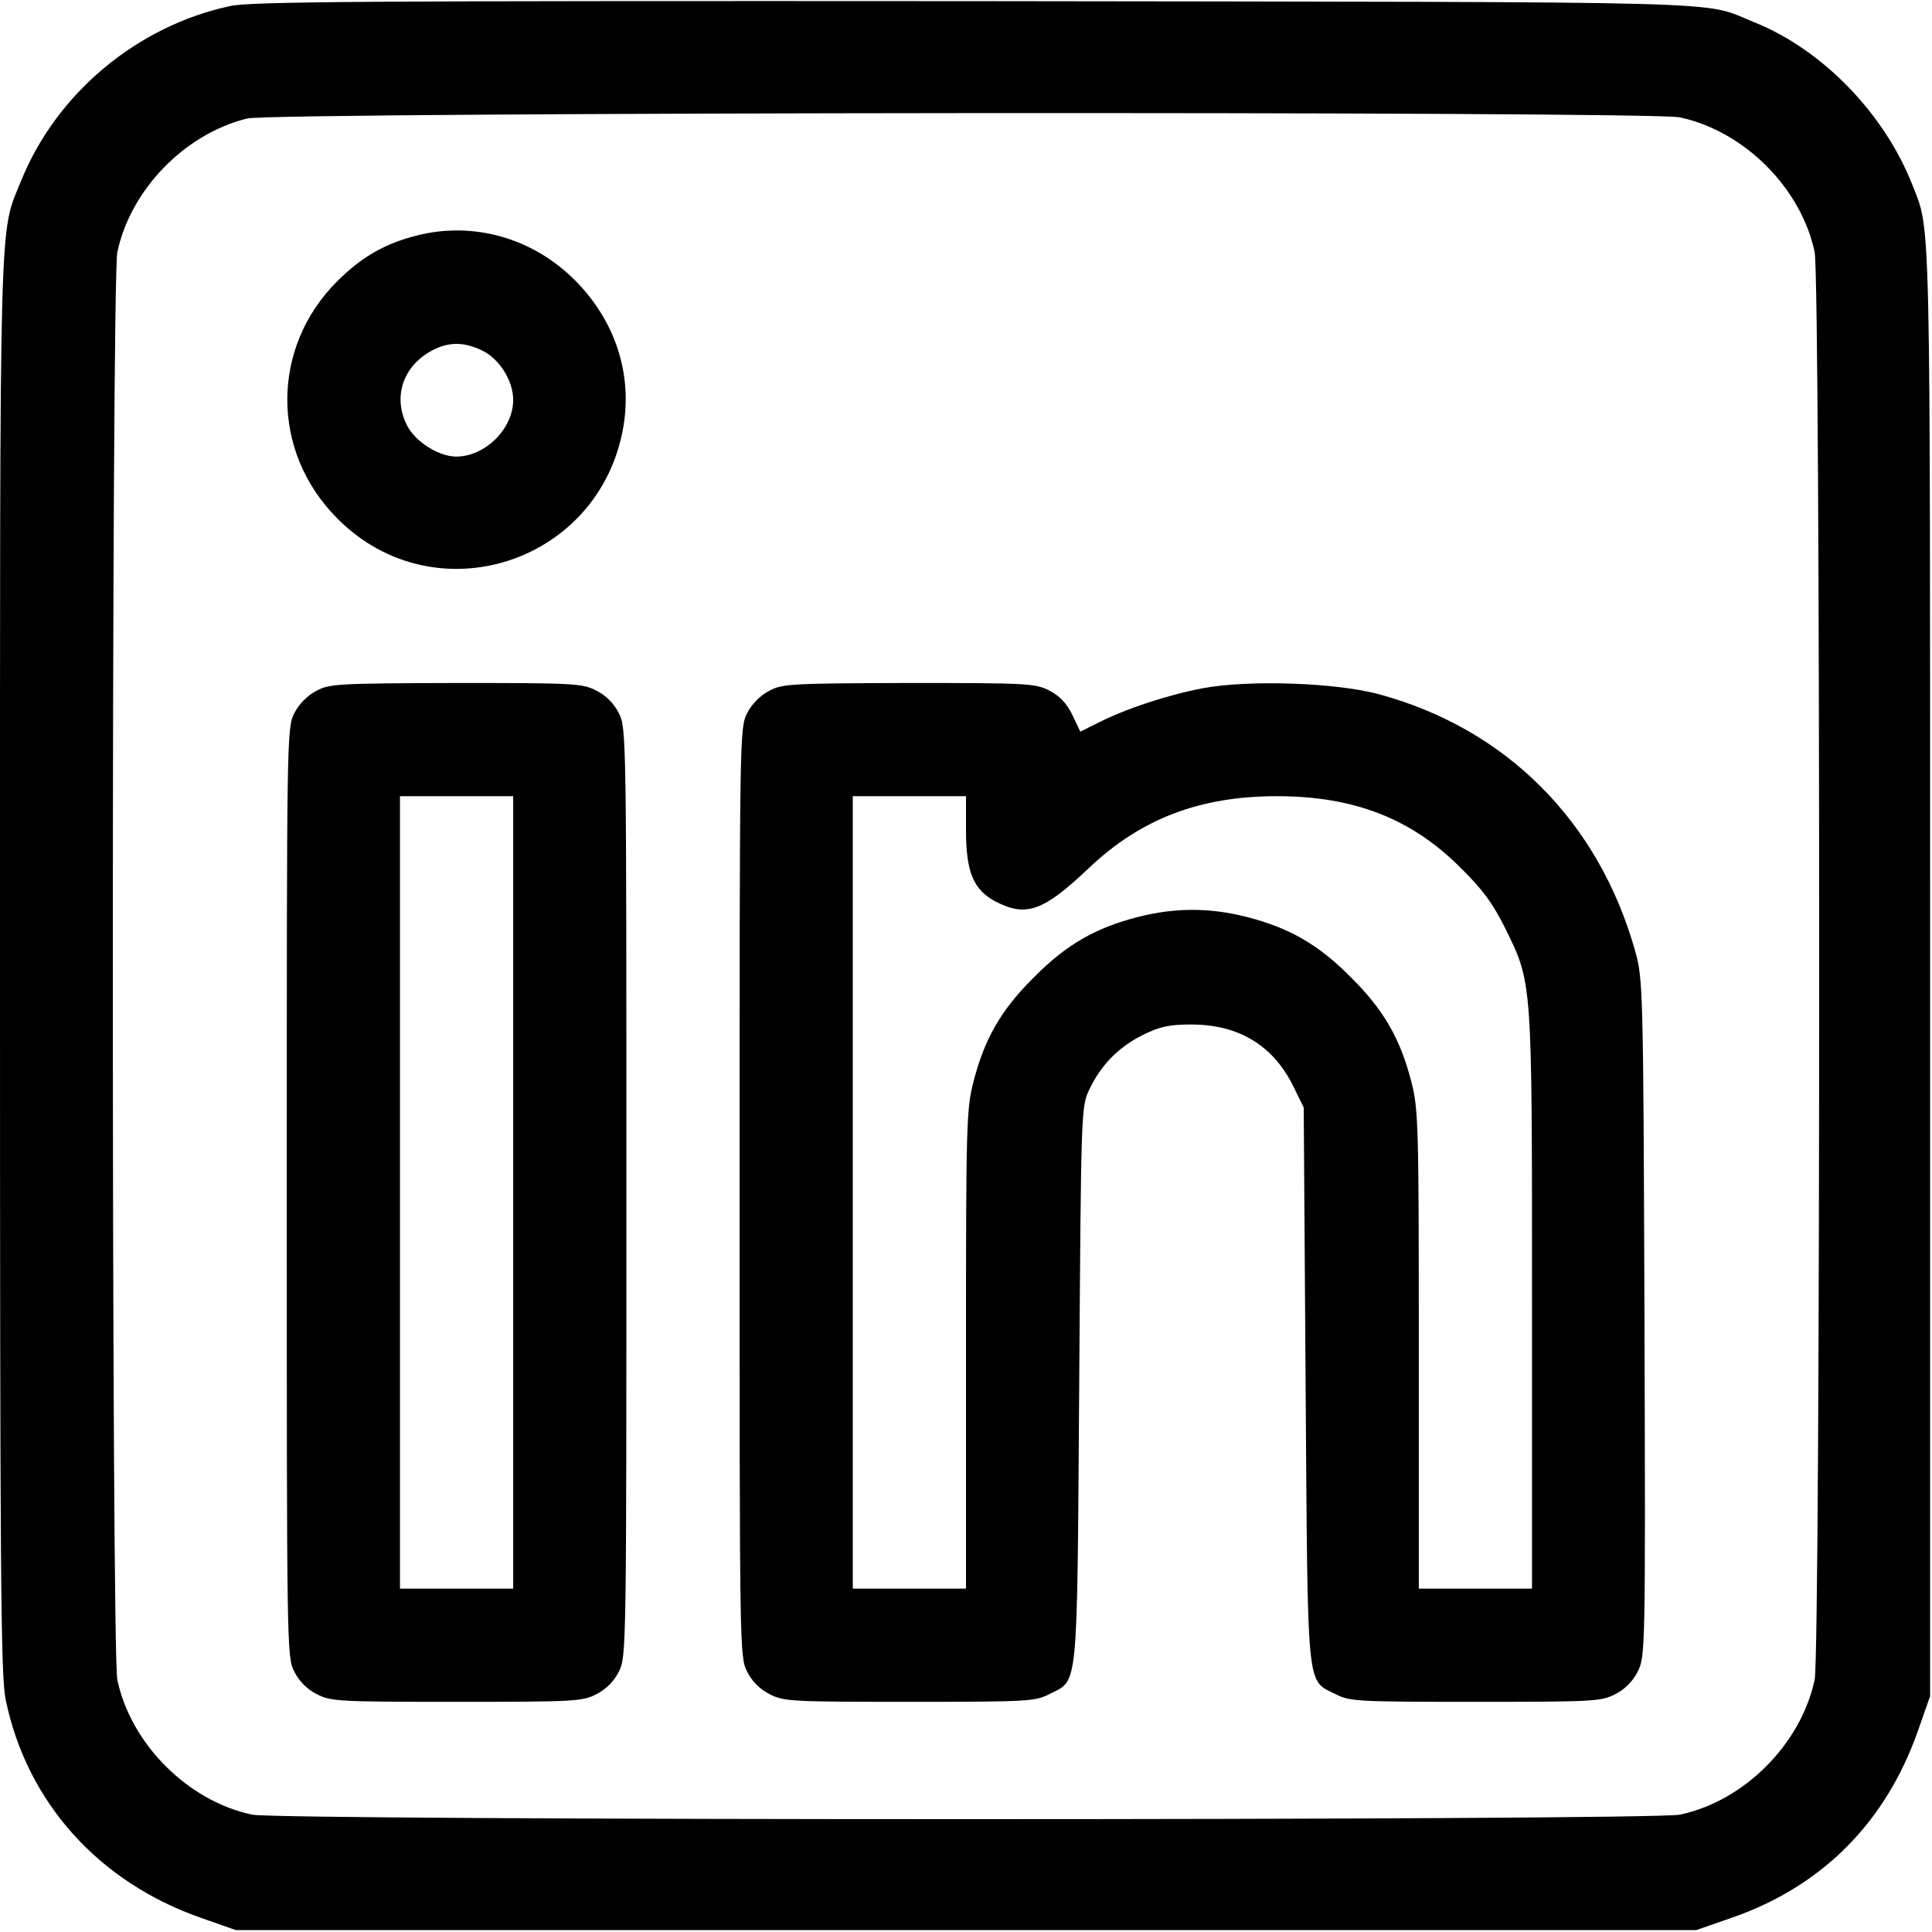
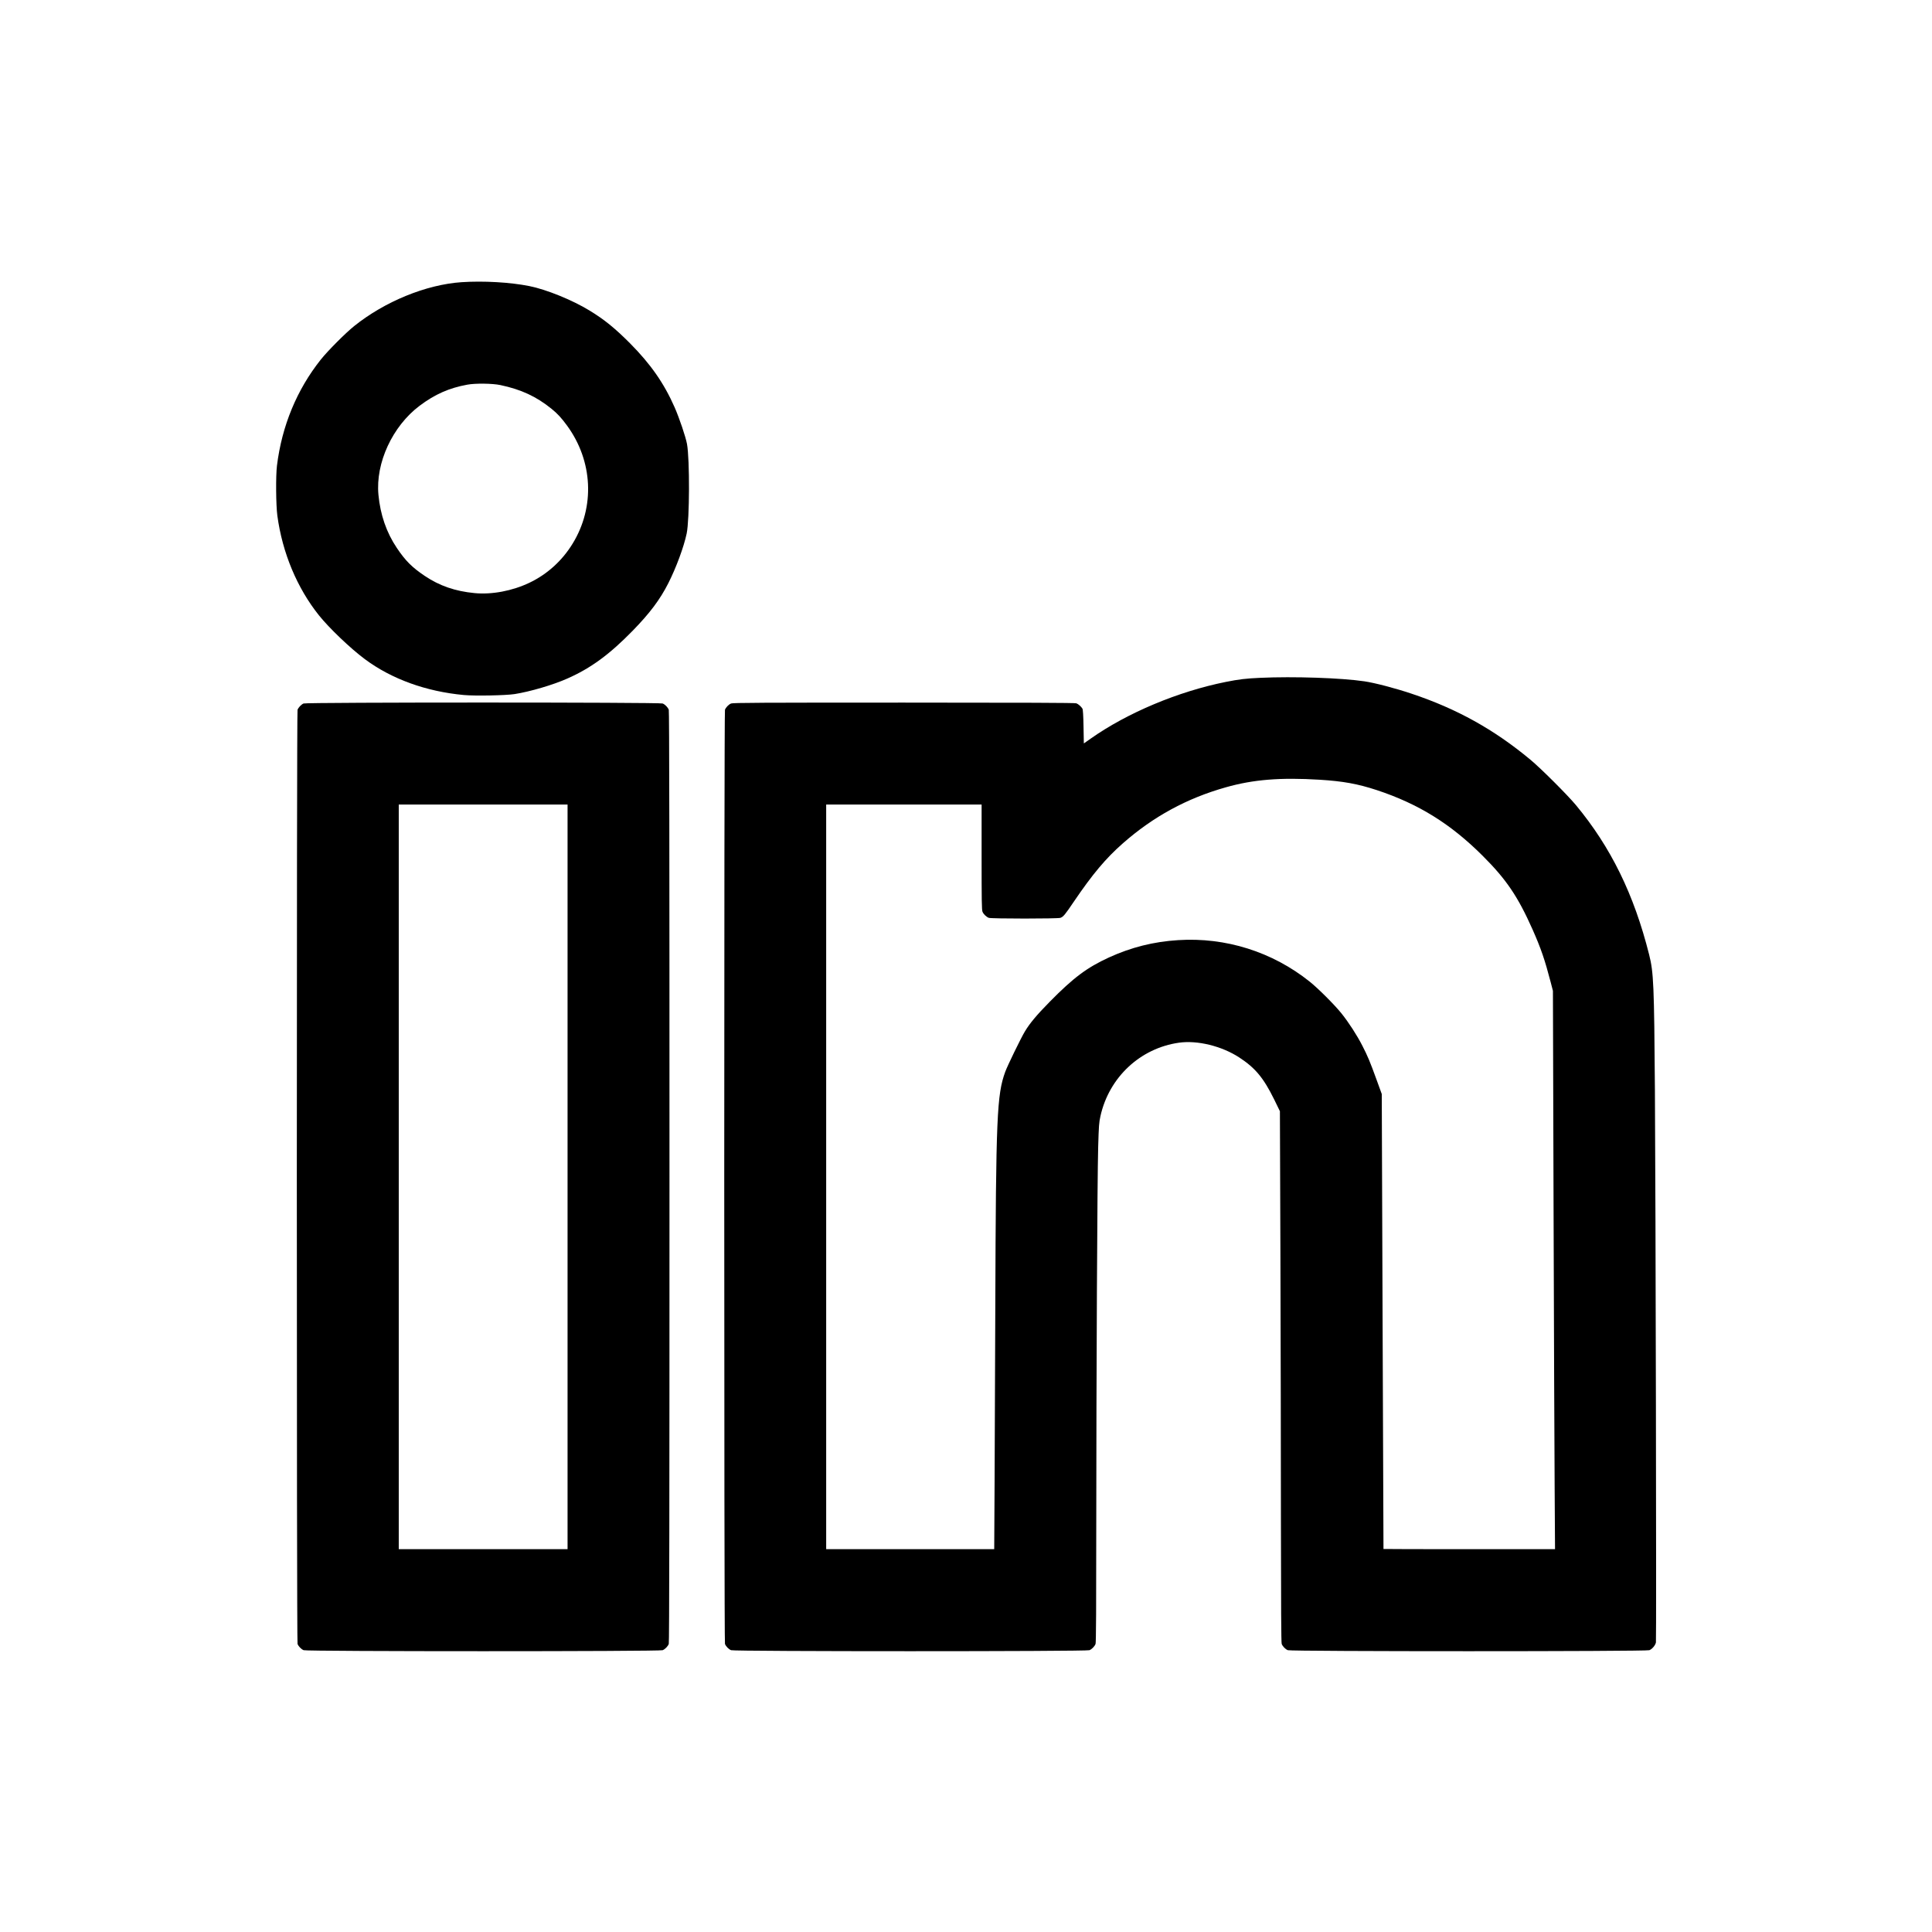
- <svg xmlns="http://www.w3.org/2000/svg" version="1.0" width="512pt" height="512pt" viewBox="0 0 512 512" preserveAspectRatio="xMidYMid meet">
-   <g transform="translate(0,512) scale(0.1,-0.1)" fill="#000000" stroke="none">
-     <path d="M610 5104 c-247 -53 -460 -231 -554 -463 -59 -145 -56 -41 -56 -2081 0 -1629 2 -1880 15 -1944 56 -272 246 -484 519 -579 l91 -32 1935 0 1935 0 95 33 c239 83 408 253 493 496 l32 91 0 1925 c0 2047 2 1954 -47 2080 -74 189 -239 359 -419 431 -145 58 17 53 -2064 56 -1616 1 -1920 -1 -1975 -13z m3842 -295 c171 -37 321 -187 357 -357 16 -76 16 -3709 0 -3784 -37 -171 -187 -321 -357 -357 -76 -16 -3709 -16 -3784 0 -170 36 -321 187 -357 357 -16 75 -16 3709 0 3784 35 165 178 313 344 354 69 17 3717 20 3797 3z" />
-     <path d="M1105 4496 c-84 -21 -147 -57 -211 -121 -177 -176 -177 -453 1 -630 258 -259 695 -118 757 244 24 141 -22 281 -127 387 -112 113 -269 158 -420 120z m175 -306 c45 -23 80 -80 80 -130 0 -76 -74 -150 -151 -150 -46 0 -108 39 -130 82 -37 72 -14 151 57 194 48 29 92 30 144 4z" />
-     <path d="M838 3289 c-23 -12 -46 -35 -58 -59 -20 -39 -20 -57 -20 -1270 0 -1214 0 -1231 20 -1270 13 -26 34 -47 60 -60 37 -19 58 -20 370 -20 312 0 333 1 370 20 26 13 47 34 60 60 20 39 20 56 20 1270 0 1214 0 1231 -20 1270 -13 26 -34 47 -60 60 -37 19 -58 20 -372 20 -312 -1 -335 -2 -370 -21z m522 -1329 l0 -1050 -150 0 -150 0 0 1050 0 1050 150 0 150 0 0 -1050z" />
-     <path d="M2038 3289 c-23 -12 -46 -35 -58 -59 -20 -39 -20 -57 -20 -1270 0 -1214 0 -1231 20 -1270 13 -26 34 -47 60 -60 37 -19 58 -20 370 -20 312 0 333 1 370 20 79 40 74 -5 80 820 5 721 5 736 26 781 31 66 78 114 142 146 47 23 70 28 132 28 124 -1 214 -56 267 -163 l28 -57 5 -735 c6 -825 1 -780 80 -820 37 -19 58 -20 370 -20 312 0 333 1 370 20 26 13 47 34 60 60 20 40 21 50 18 938 -3 883 -4 898 -25 973 -97 343 -342 588 -678 679 -113 31 -346 39 -468 16 -94 -18 -203 -54 -278 -92 l-46 -23 -21 44 c-15 31 -33 50 -61 65 -38 19 -58 20 -373 20 -312 -1 -335 -2 -370 -21z m522 -369 c0 -112 20 -159 80 -190 80 -41 126 -24 245 89 138 131 294 191 499 191 204 0 356 -59 486 -189 60 -59 86 -95 119 -161 72 -147 71 -132 71 -987 l0 -763 -150 0 -150 0 0 633 c0 598 -1 638 -20 711 -29 113 -73 190 -160 276 -86 87 -163 131 -276 160 -98 25 -190 25 -288 0 -113 -29 -190 -73 -276 -160 -87 -86 -131 -163 -160 -276 -19 -73 -20 -113 -20 -711 l0 -633 -150 0 -150 0 0 1050 0 1050 150 0 150 0 0 -90z" />
+ <svg xmlns="http://www.w3.org/2000/svg" version="1.0" width="3033pt" height="3033pt" viewBox="0 0 3033 3033" preserveAspectRatio="xMidYMid meet">
+   <g transform="translate(0,3033) scale(0.1,-0.1)" fill="#000000" stroke="none">
+     <path d="M7245 25900 c-556 -38 -1204 -303 -1685 -689 -137 -110 -413 -387 -524 -526 -376 -473 -611 -1041 -688 -1665 -20 -160 -16 -622 6 -785 79 -584 310 -1136 653 -1565 161 -201 494 -519 721 -688 419 -312 961 -508 1554 -563 173 -16 658 -7 798 15 241 38 600 143 825 243 370 163 664 379 1030 754 267 274 427 487 557 744 122 240 244 570 288 780 46 221 49 1162 5 1405 -21 113 -119 403 -194 575 -166 377 -375 678 -701 1006 -236 237 -405 374 -635 514 -272 166 -677 330 -945 384 -301 60 -719 84 -1065 61z m610 -1615 c327 -69 564 -180 800 -370 97 -78 158 -145 246 -265 408 -557 442 -1279 88 -1855 -164 -268 -399 -481 -679 -614 -269 -128 -588 -188 -859 -162 -304 29 -551 114 -783 270 -201 135 -304 239 -439 440 -162 241 -259 522 -288 834 -47 499 220 1076 645 1396 242 182 465 280 749 332 127 24 397 20 520 -6z" />
+     <path d="M19785 19689 c-224 -10 -335 -23 -540 -64 -746 -149 -1548 -485 -2122 -890 l-108 -76 -5 263 c-3 173 -9 270 -17 283 -18 31 -65 73 -96 84 -20 8 -839 11 -2708 11 -2253 0 -2685 -2 -2712 -14 -39 -16 -82 -61 -96 -99 -15 -40 -15 -14624 0 -14664 14 -38 57 -83 96 -99 48 -21 5578 -21 5626 0 39 16 82 61 96 99 8 20 11 594 11 1870 1 2344 16 5452 30 5932 10 338 13 380 36 485 136 608 624 1065 1233 1151 289 41 672 -53 946 -232 251 -164 381 -320 548 -659 l90 -185 8 -2285 c4 -1257 8 -3132 8 -4167 1 -1304 4 -1890 12 -1910 14 -38 57 -83 96 -99 48 -21 5627 -21 5676 0 45 18 95 78 103 123 9 48 -4 6970 -16 8673 -12 1652 -20 1844 -91 2125 -238 946 -600 1684 -1149 2346 -136 163 -550 576 -715 713 -571 475 -1155 799 -1865 1036 -259 87 -578 170 -740 194 -364 54 -1112 79 -1635 55z m935 -1600 c367 -23 593 -64 895 -163 653 -216 1158 -529 1661 -1031 370 -369 552 -637 783 -1156 132 -298 192 -473 285 -829 l35 -135 10 -3410 c6 -1876 13 -3848 17 -4382 l6 -973 -1346 0 c-740 0 -1346 1 -1347 3 0 1 -6 1609 -14 3572 l-13 3570 -81 223 c-105 289 -138 368 -224 536 -84 164 -211 361 -327 506 -108 135 -365 392 -500 500 -586 468 -1319 699 -2066 651 -385 -24 -737 -113 -1085 -272 -346 -159 -558 -318 -929 -695 -207 -210 -315 -340 -392 -469 -62 -103 -273 -537 -307 -631 -131 -360 -146 -697 -156 -3679 -3 -918 -8 -2153 -11 -2742 l-6 -1073 -1319 0 -1319 0 0 5845 0 5845 1220 0 1220 0 0 -825 c0 -679 2 -831 14 -858 16 -39 61 -82 99 -96 39 -15 1085 -15 1124 0 46 17 69 44 211 254 294 433 502 681 772 918 476 418 1000 704 1613 877 432 123 859 157 1477 119z" />
+     <path d="M4765 19286 c-37 -17 -80 -62 -94 -99 -15 -40 -15 -14624 0 -14664 14 -38 57 -83 96 -99 48 -21 5588 -21 5636 0 39 16 82 61 96 99 8 20 11 2196 11 7332 0 5136 -3 7312 -11 7332 -14 38 -57 83 -96 99 -48 20 -5593 20 -5638 0z m4145 -7431 l0 -5845 -1325 0 -1325 0 0 5845 0 5845 1325 0 1325 0 0 -5845z" />
  </g>
</svg>
